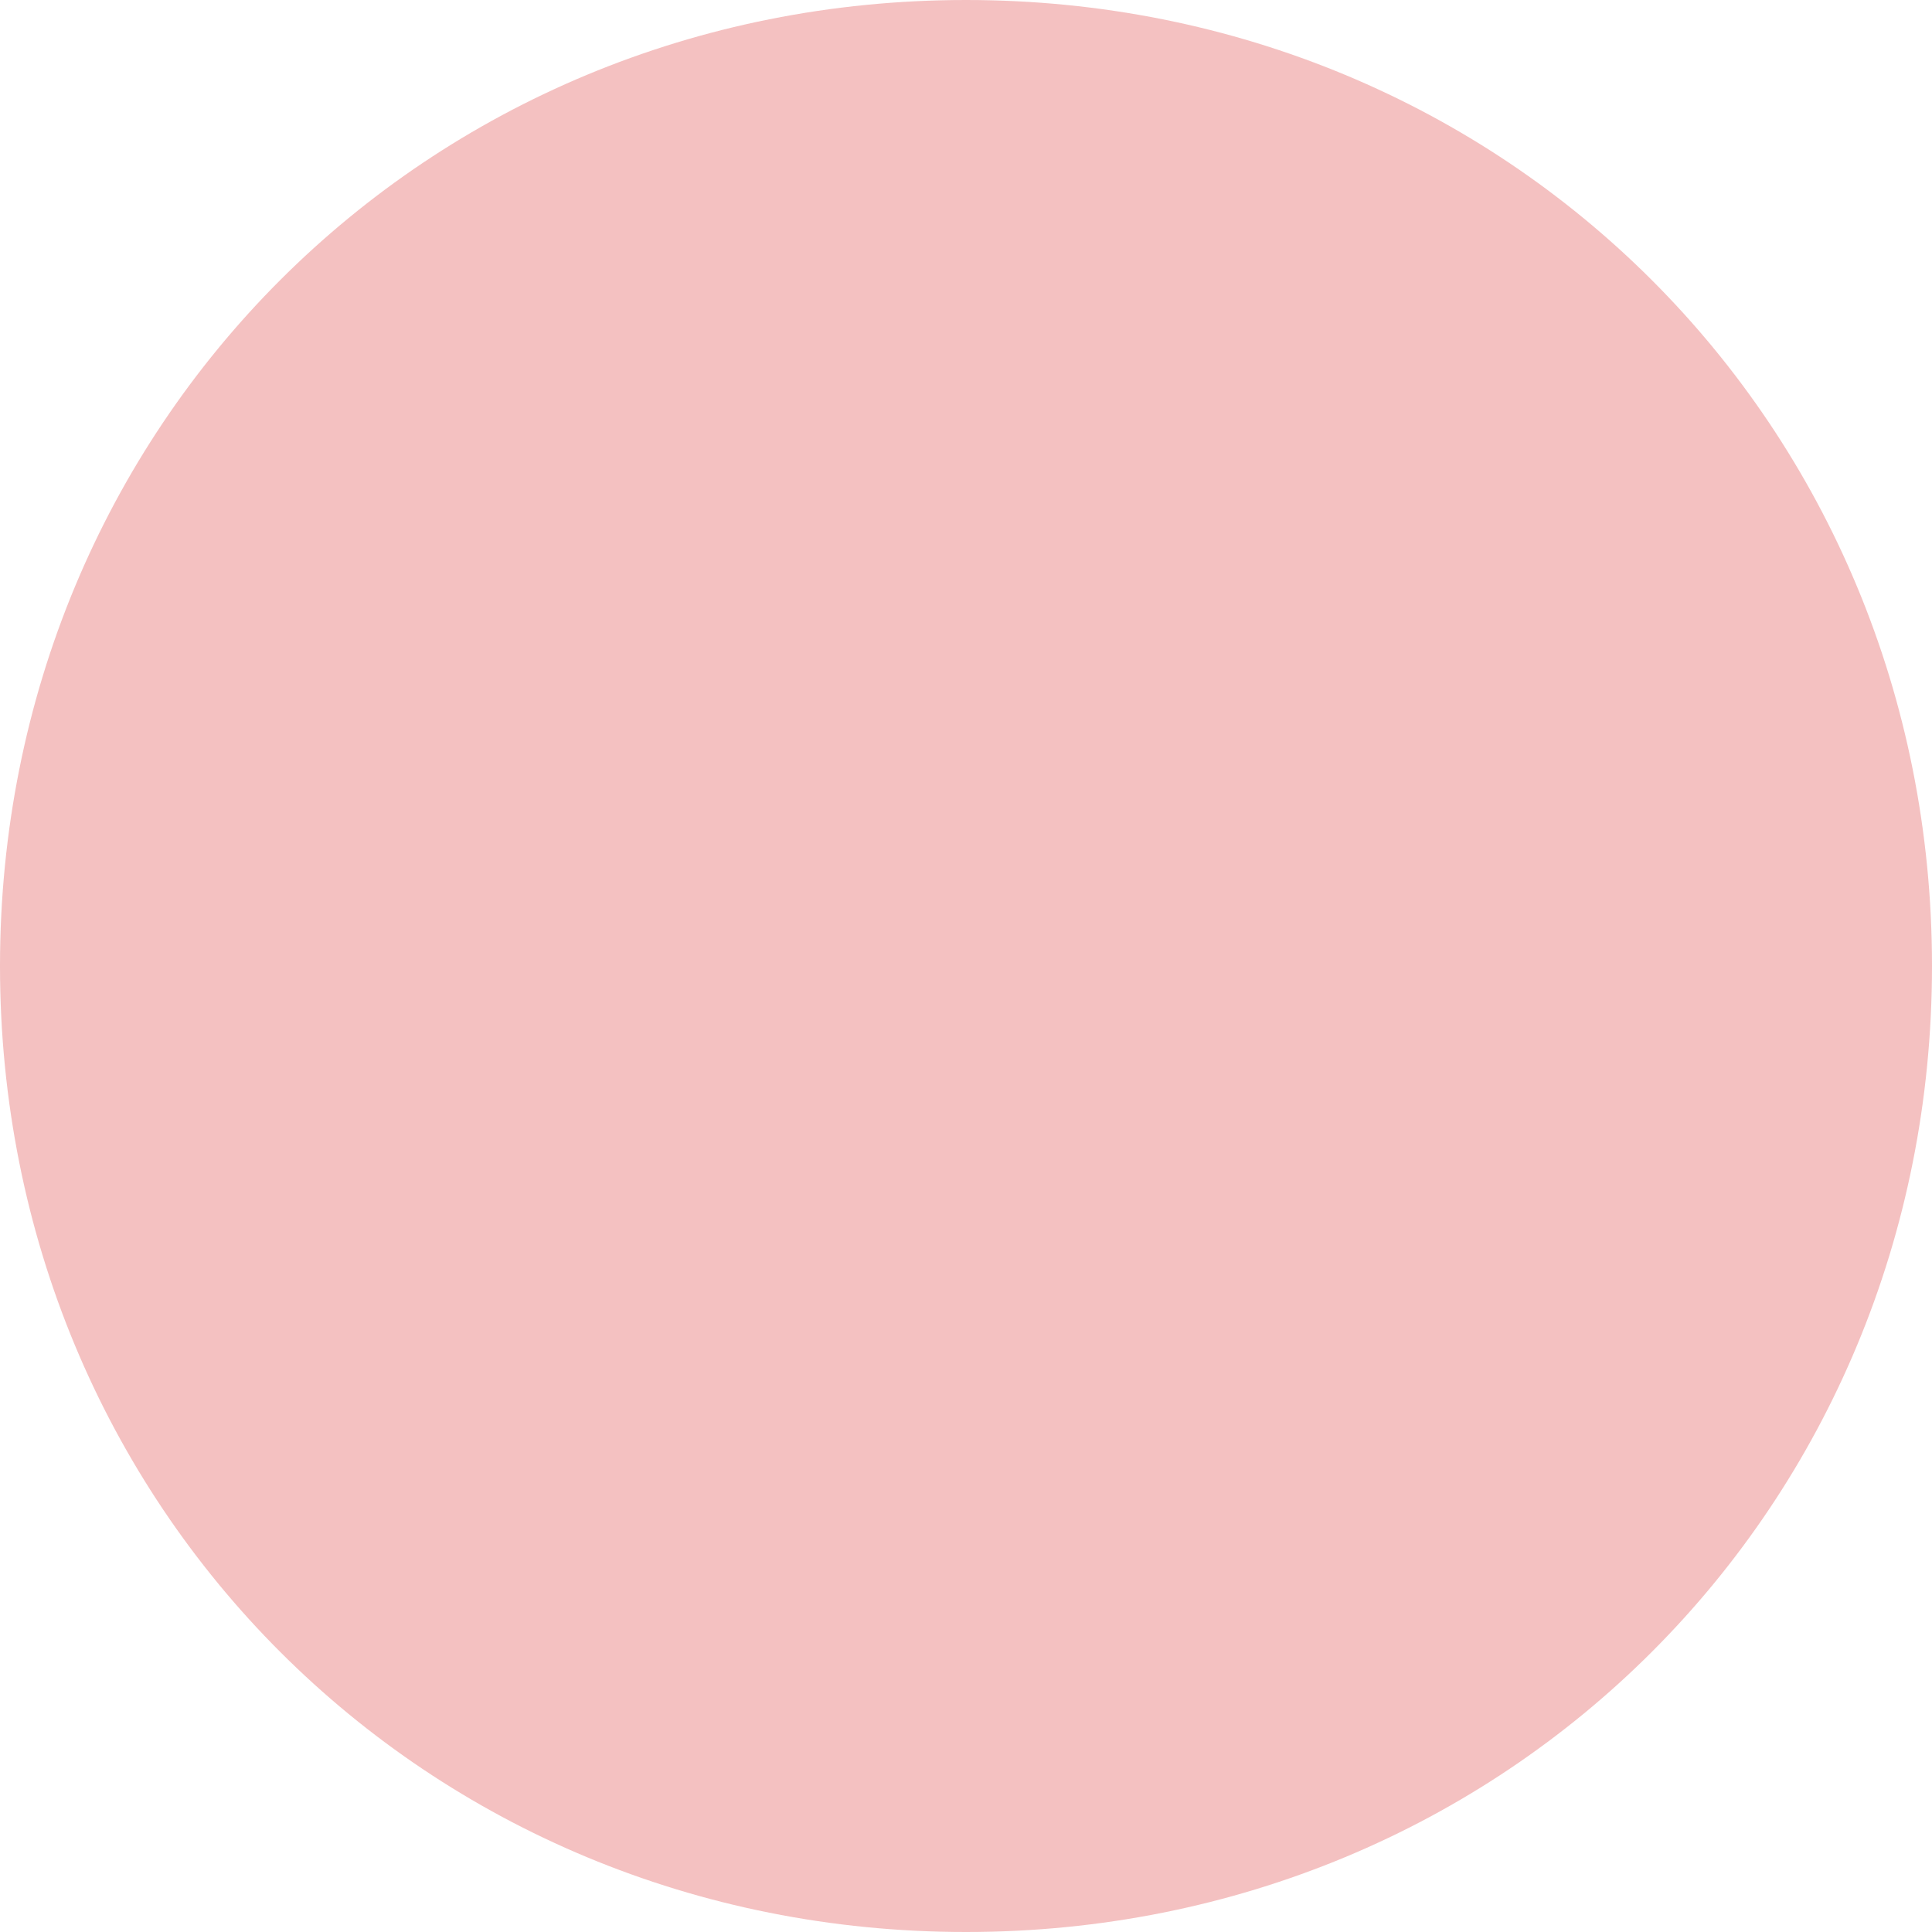
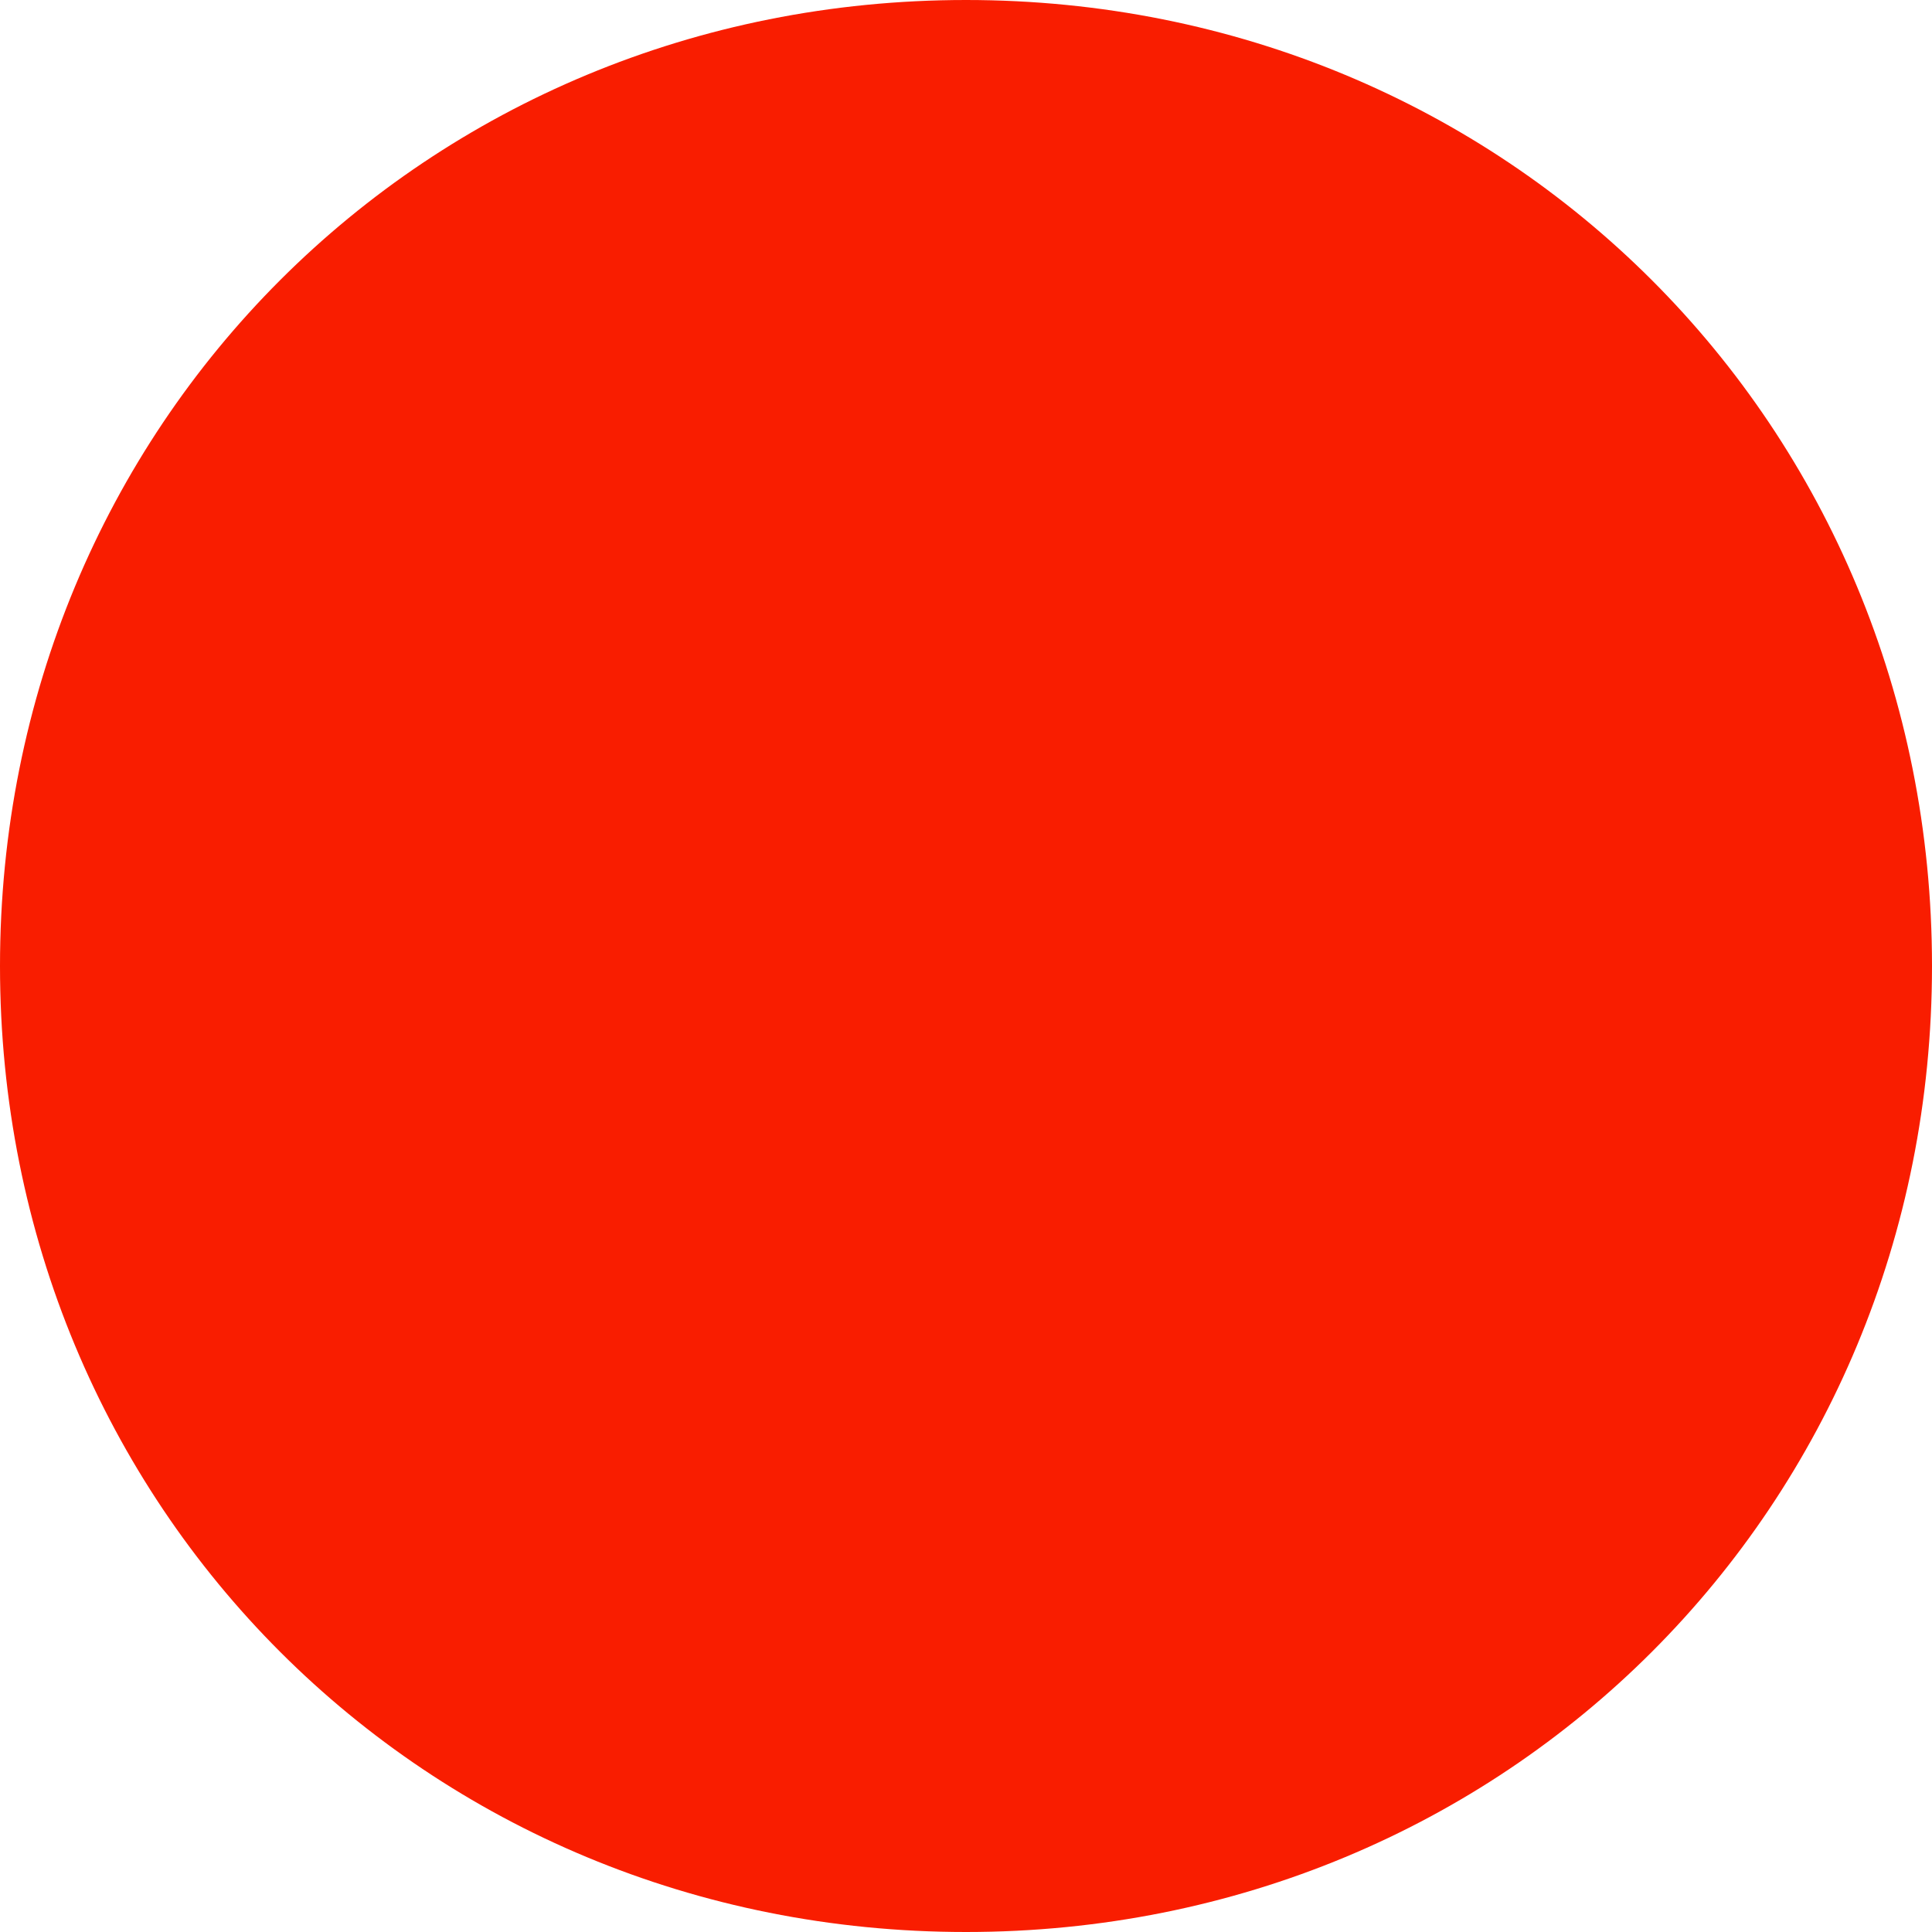
<svg xmlns="http://www.w3.org/2000/svg" version="1.1" width="20px" height="20px">
-   <g transform="matrix(1 0 0 1 -1082 -762 )">
-     <path d="M 1092 762  C 1097.6 762  1102 766.4  1102 772  C 1102 777.6  1097.6 782  1092 782  C 1086.4 782  1082 777.6  1082 772  C 1082 766.4  1086.4 762  1092 762  Z " fill-rule="nonzero" fill="#f4c1c1" stroke="none" />
+   <g transform="matrix(1 0 0 1 -995 -772 )">
+     <path d="M 1005 772  C 1010.6 772  1015 776.4  1015 782  C 1015 787.6  1010.6 792  1005 792  C 999.4 792  995 787.6  995 782  C 995 776.4  999.4 772  1005 772  Z " fill-rule="nonzero" fill="#f91d00" stroke="none" />
  </g>
</svg>
